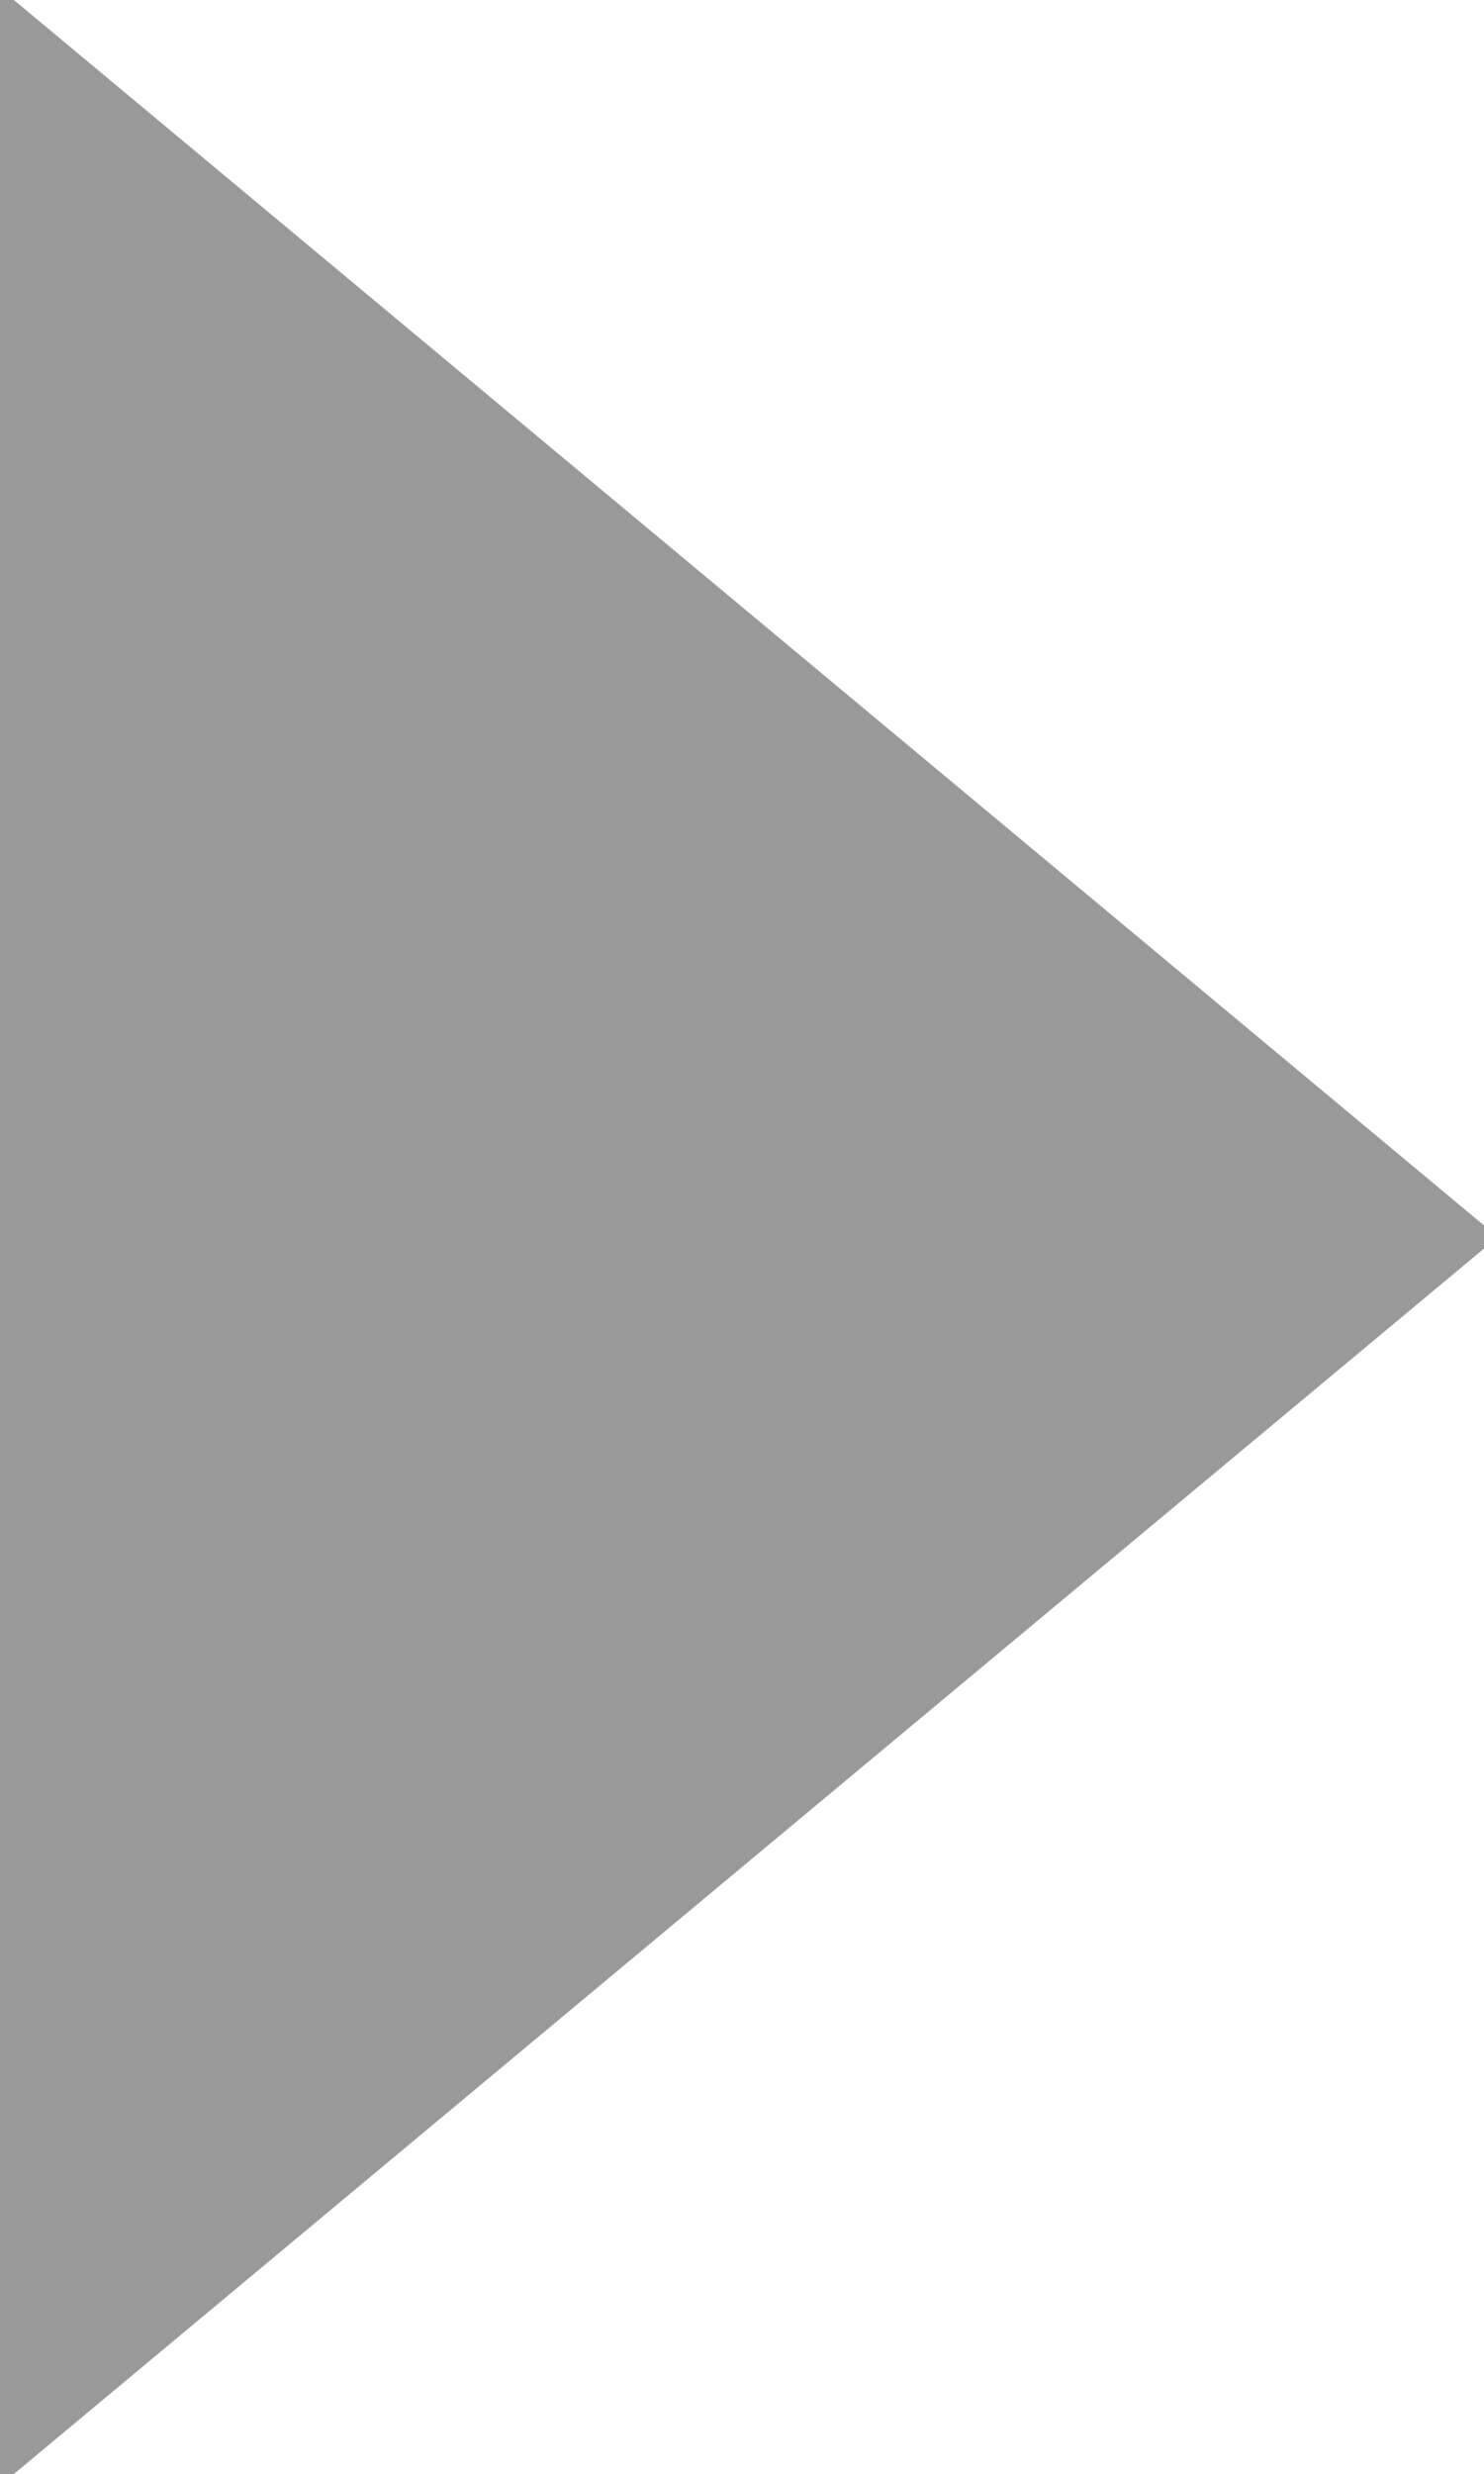
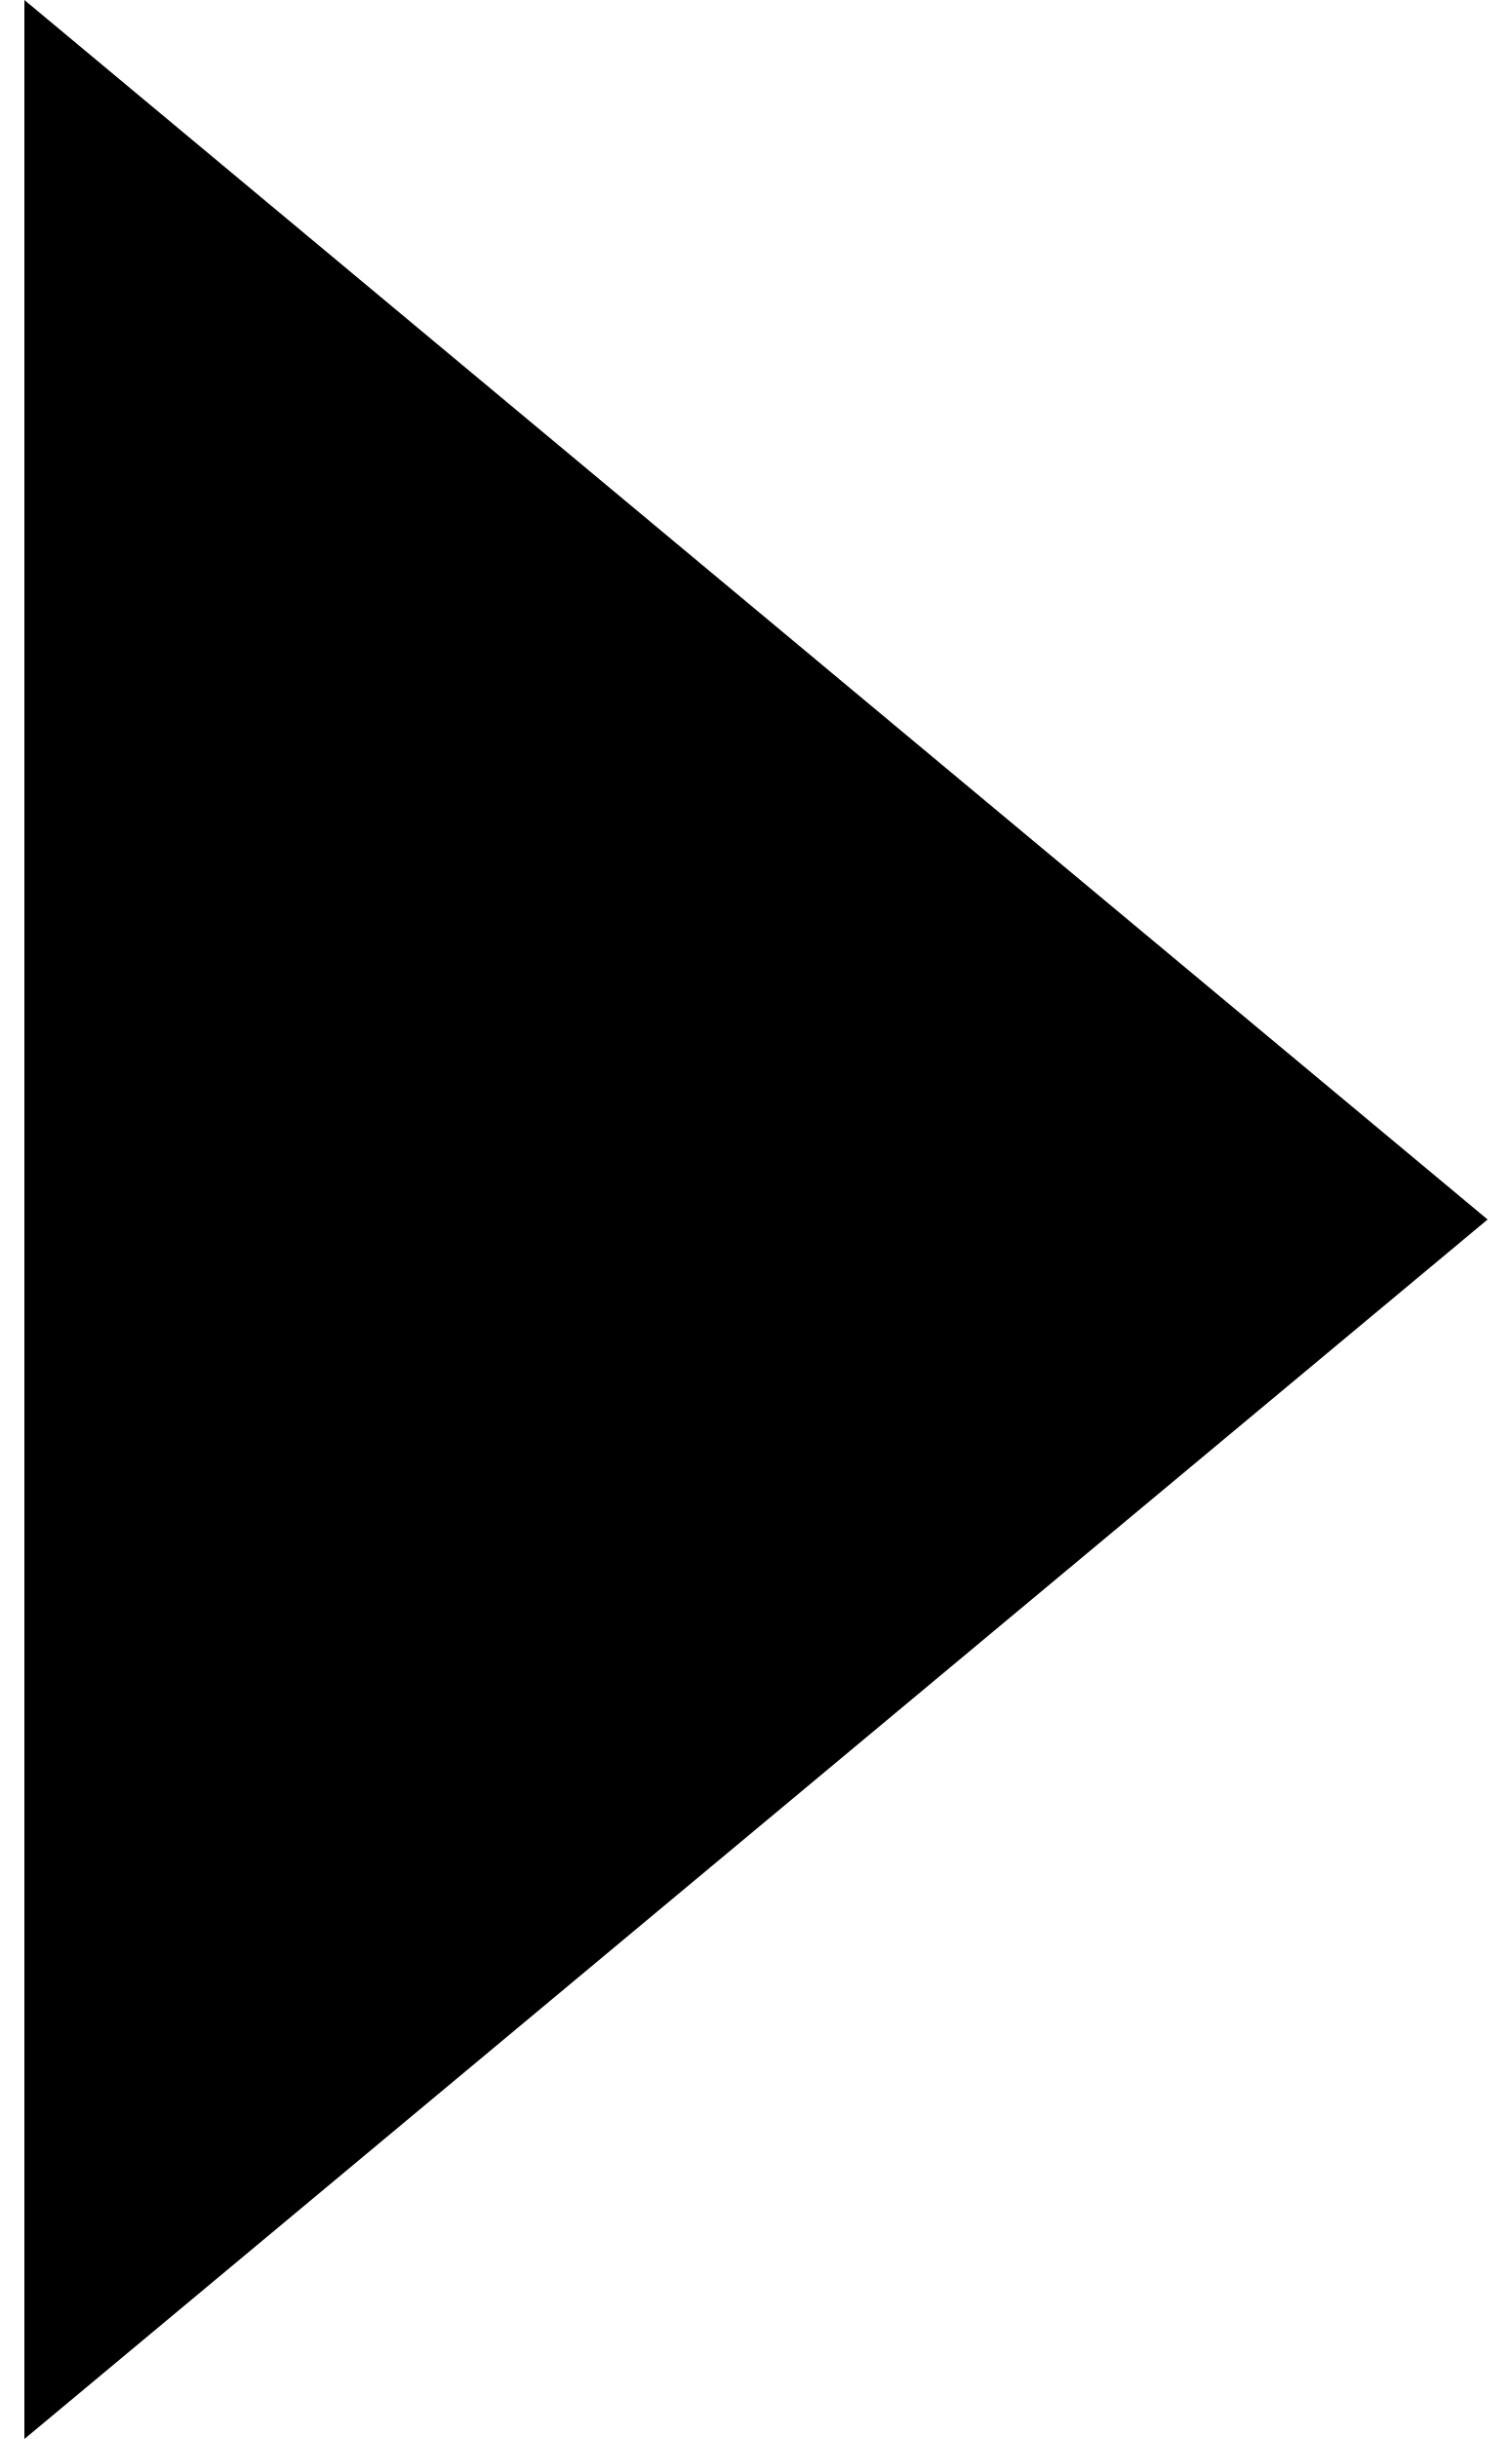
- <svg xmlns="http://www.w3.org/2000/svg" version="1.1" id="图层_1" x="0px" y="0px" width="30px" height="50px" viewBox="0 0 30 50" enable-background="new 0 0 30 50" xml:space="preserve">
-   <polygon fill="#999999" stroke="#999999" stroke-miterlimit="10" points="-0.5,0 29.5,25 -0.5,50 " />
-   <path fill="#999999" stroke="#999999" stroke-miterlimit="10" d="M-29.5-31.5" />
+ <svg xmlns="http://www.w3.org/2000/svg" width="31px" height="50px" viewBox="0 0 31 50" version="1.1">
+   <defs />
+   <g id="Page-1" stroke="none" stroke-width="1" fill="none" fill-rule="evenodd">
+     <polygon id="Shape" fill="#000000" points="0.5 0 30.5 25 0.5 50" />
+   </g>
</svg>
